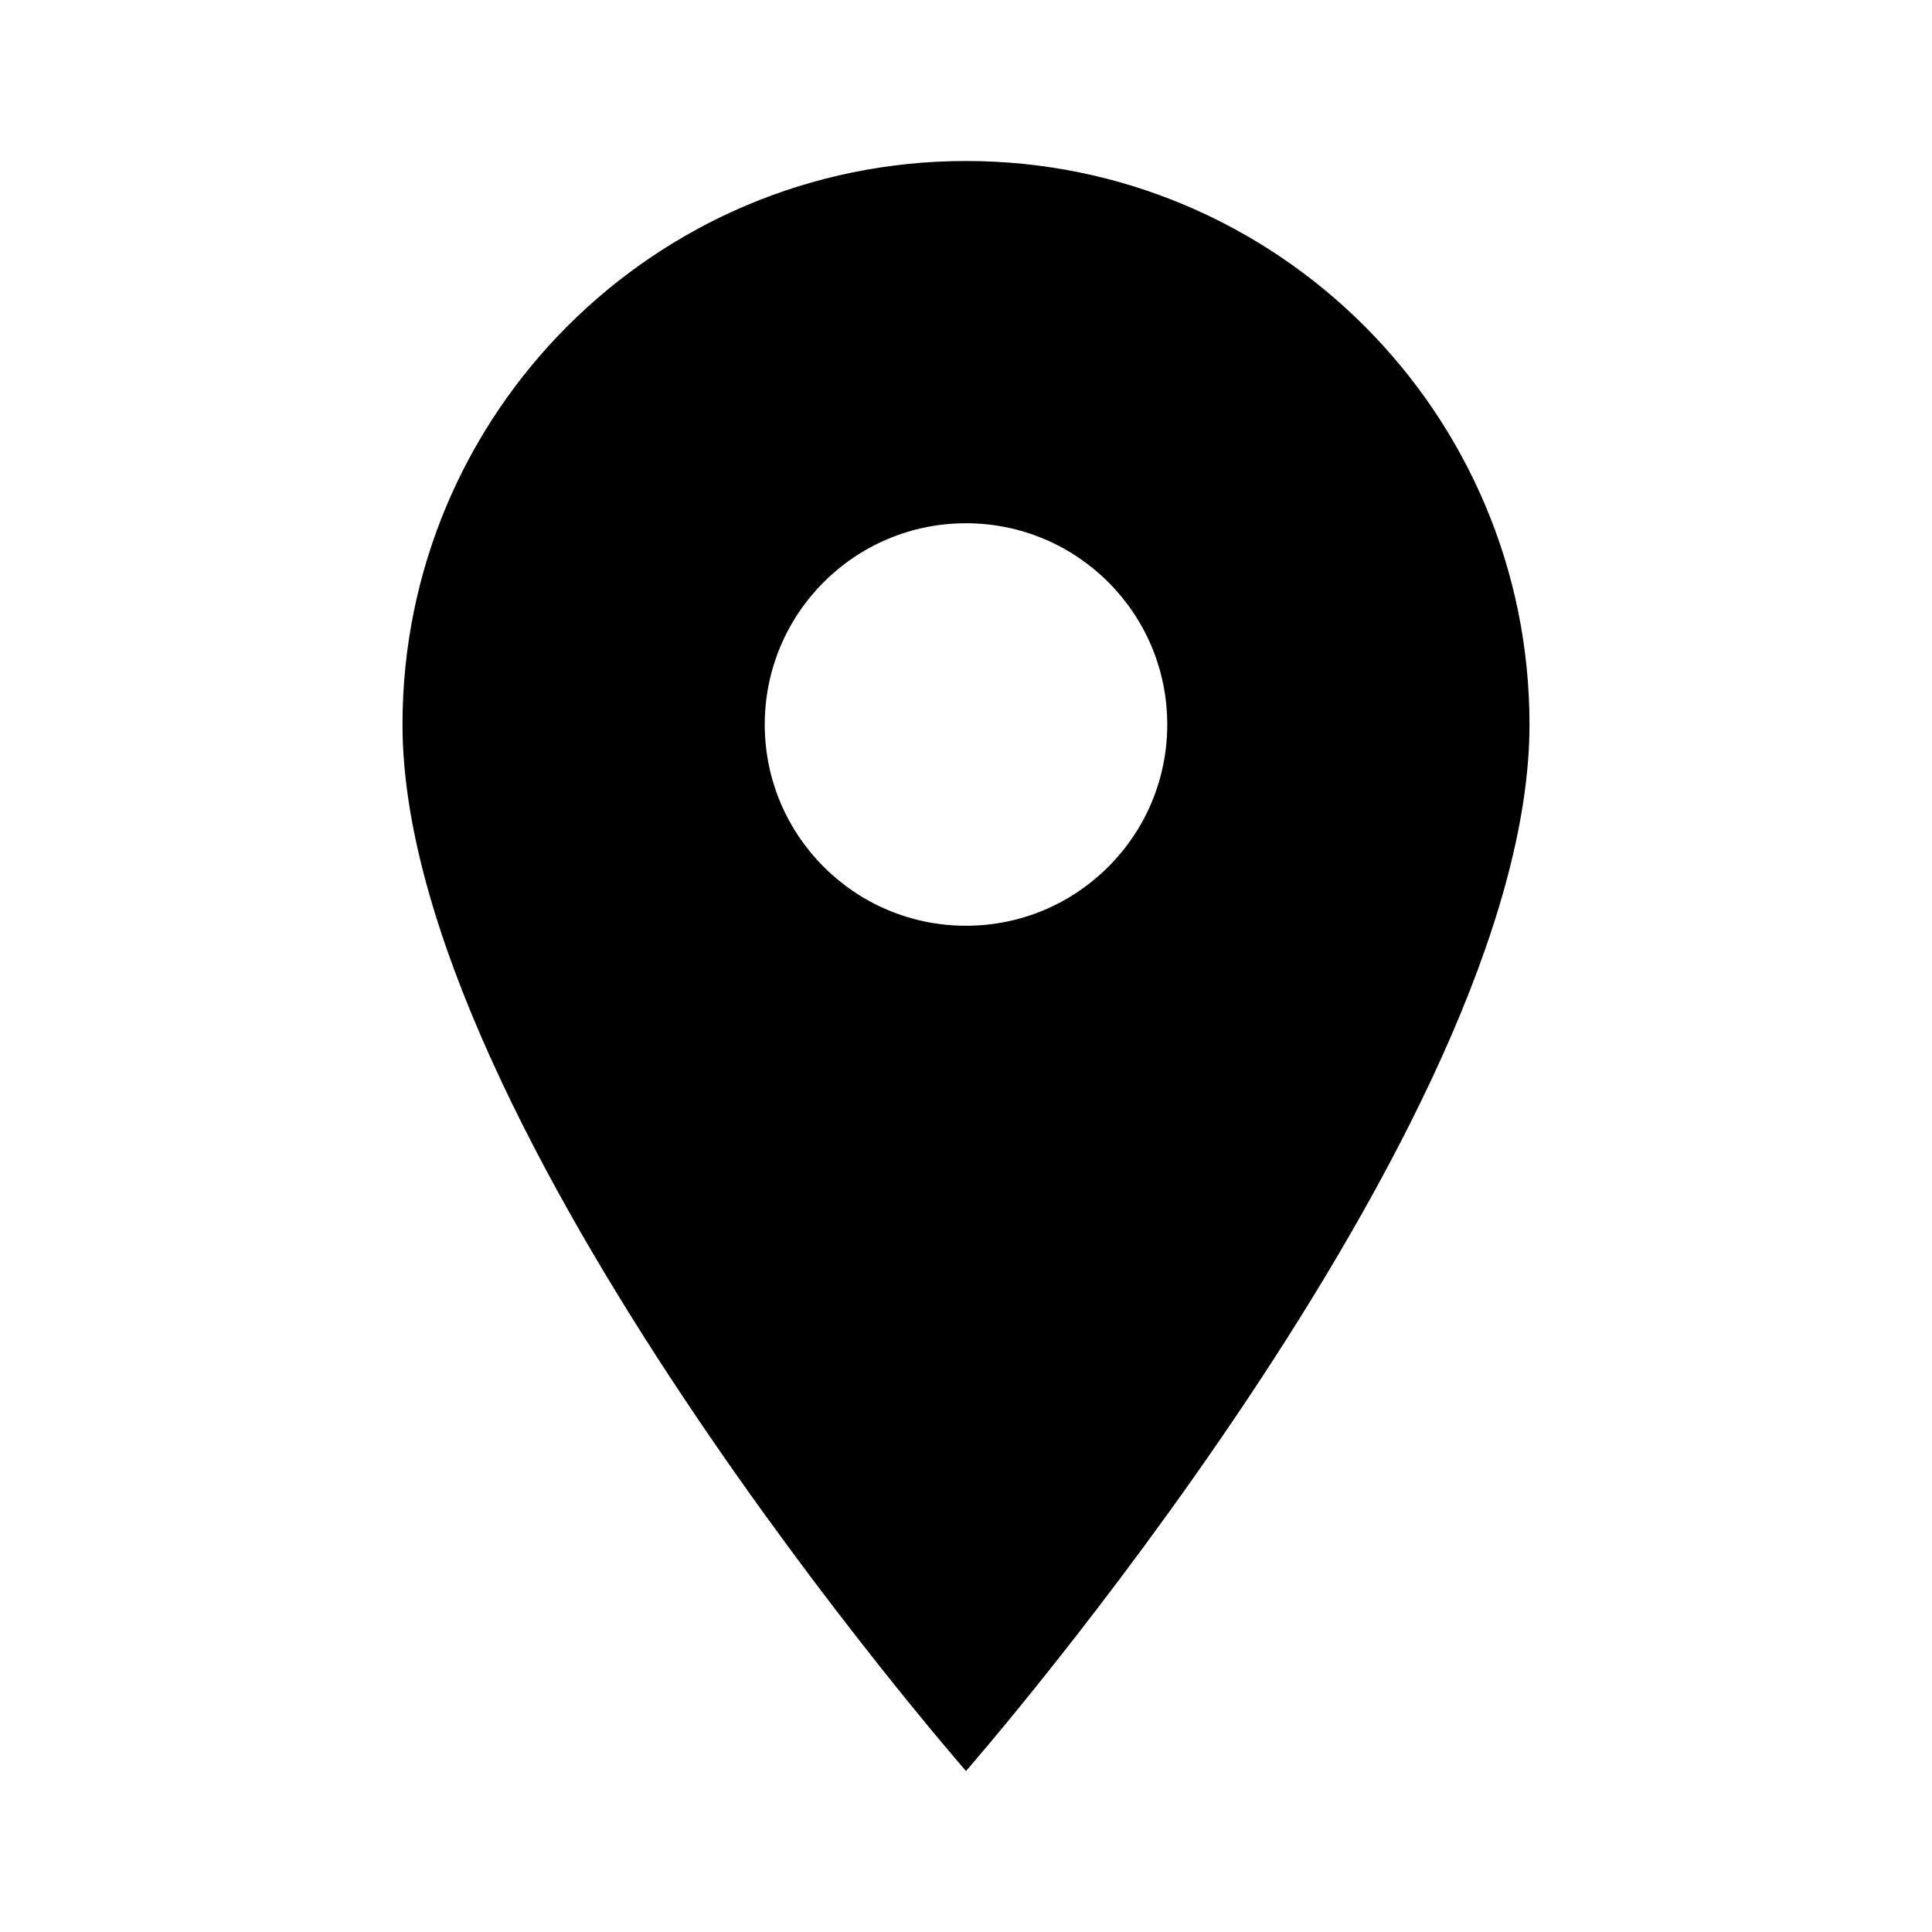
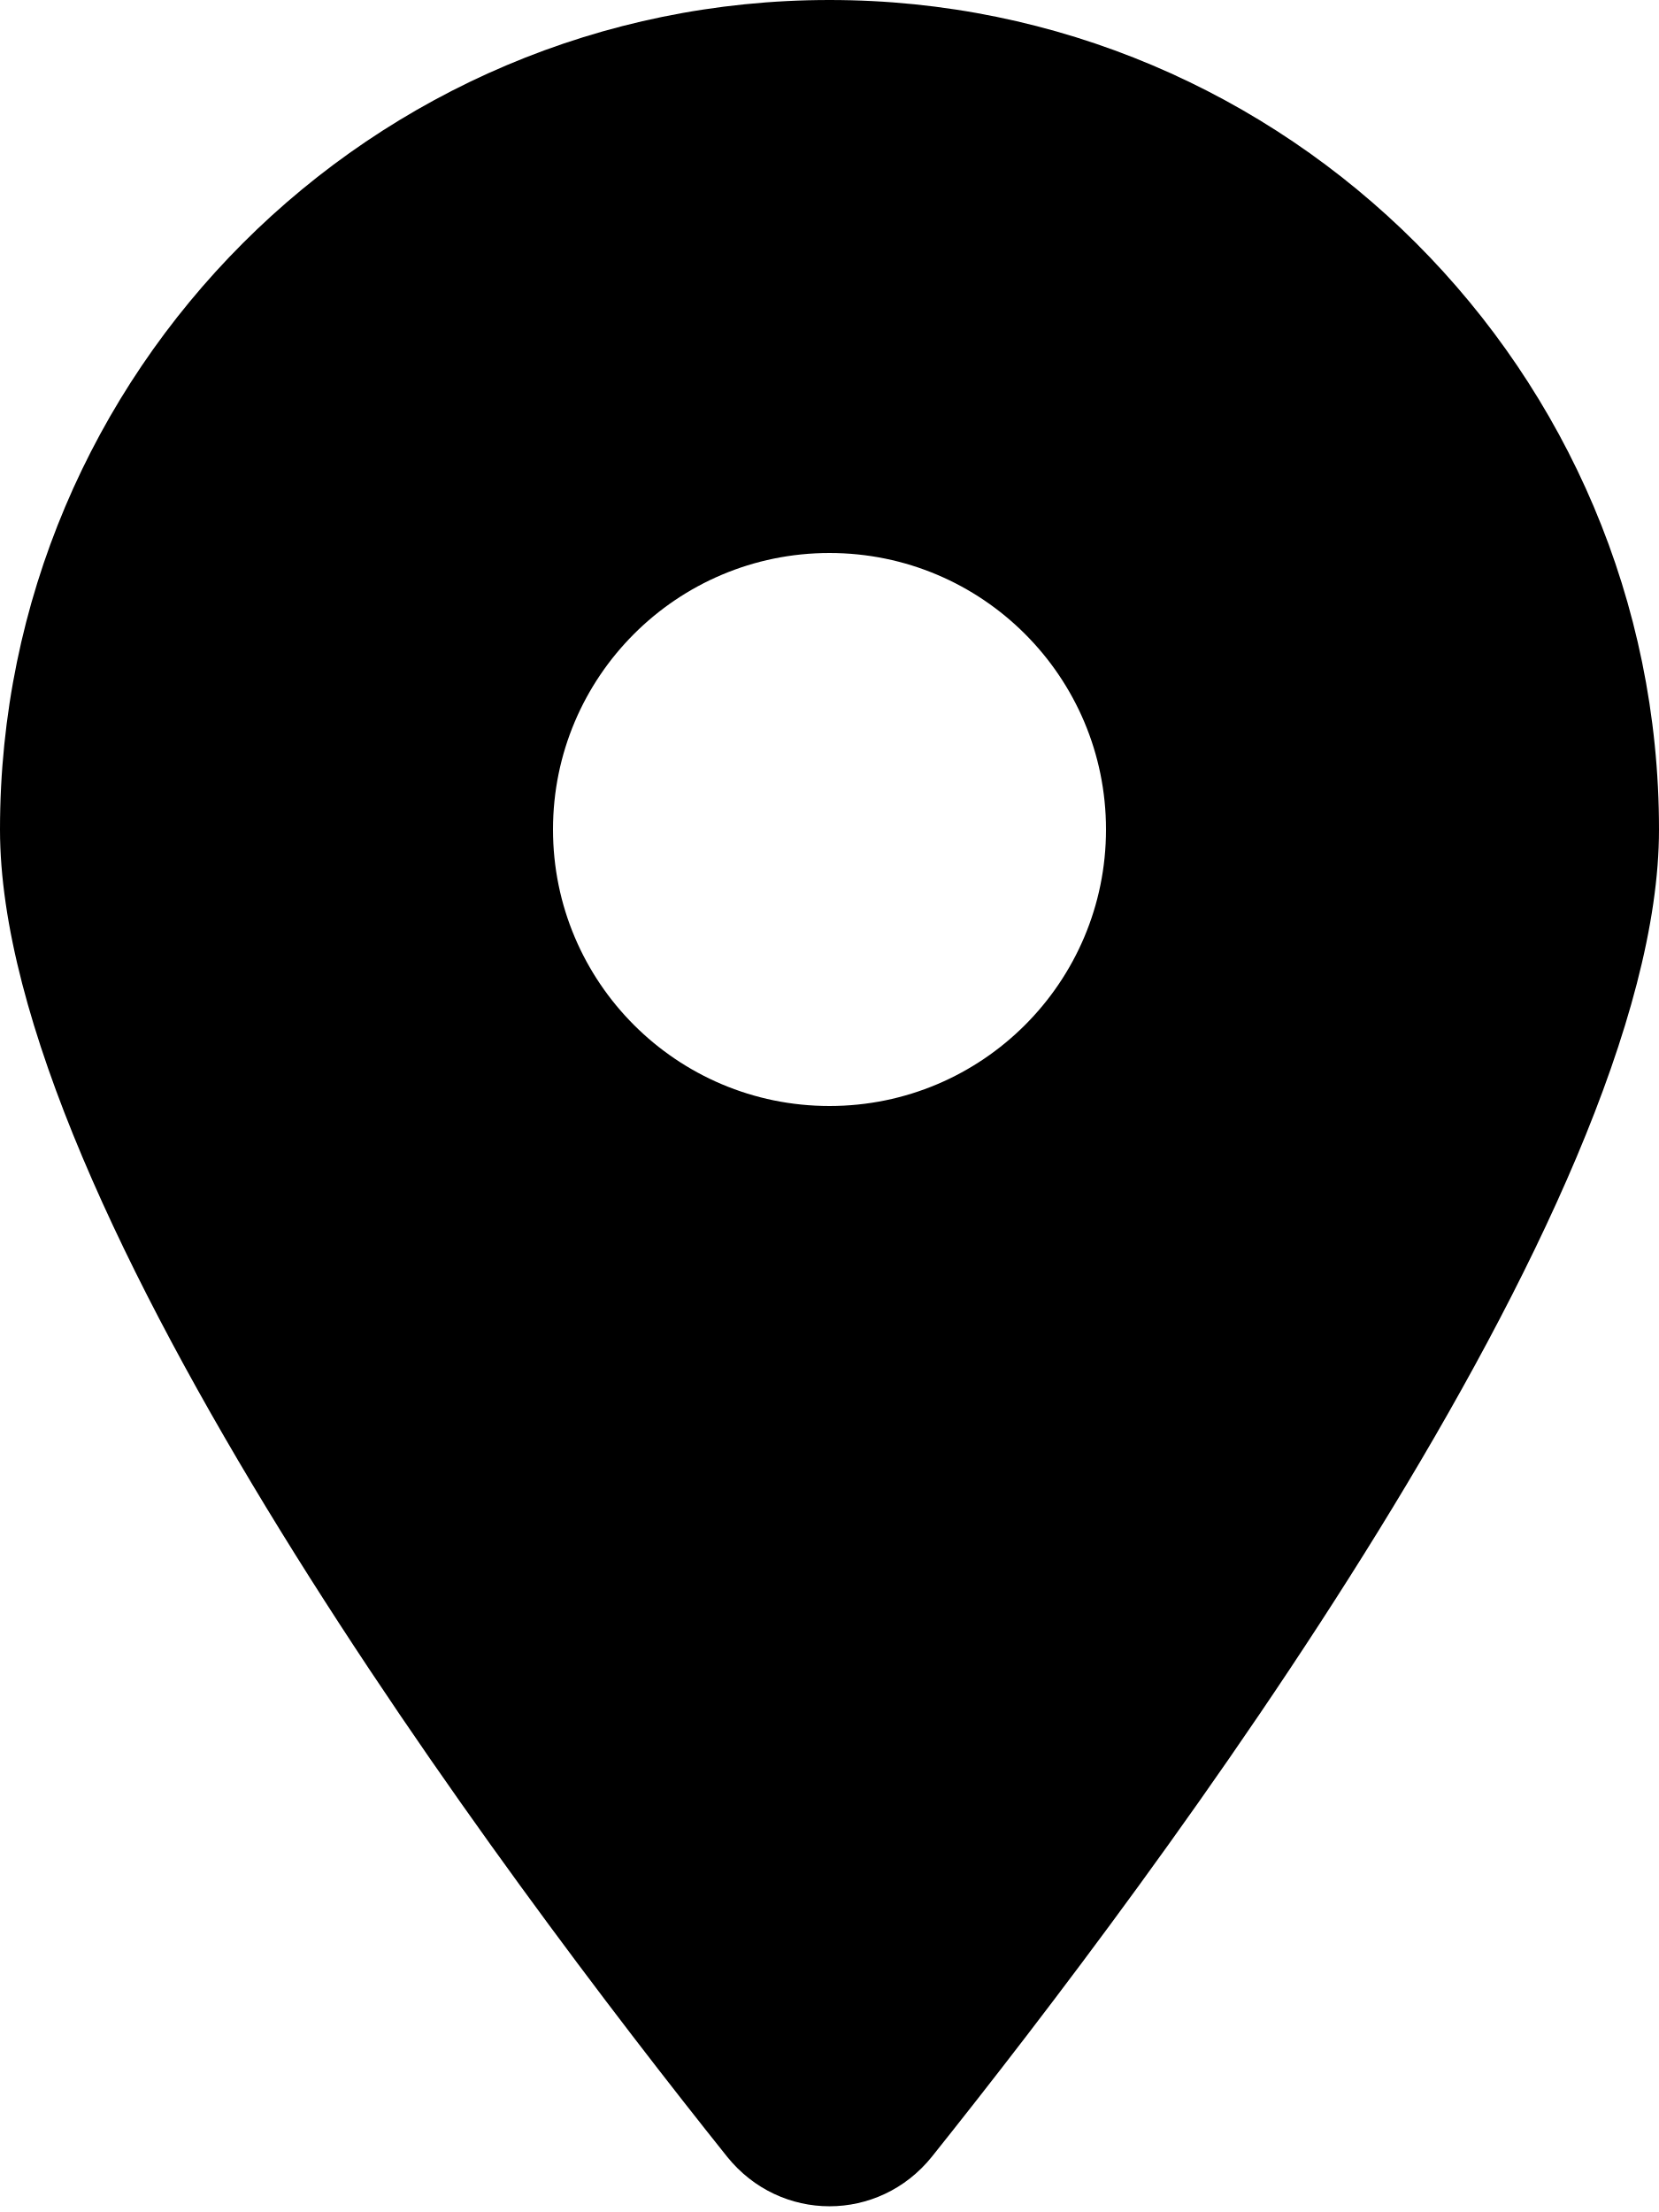
- <svg xmlns="http://www.w3.org/2000/svg" viewBox="0 0 24 24" width="24" height="24" fill="#000000">
-   <path d="M12,2C8.134,2,5,5.134,5,9c0,5,7,13,7,13s7-8,7-13C19,5.134,15.866,2,12,2z M12,11.5c-1.381,0-2.5-1.119-2.5-2.5 c0-1.381,1.119-2.5,2.5-2.5s2.5,1.119,2.5,2.5C14.5,10.381,13.381,11.5,12,11.5z" fill="#000000" />
+ <svg xmlns="http://www.w3.org/2000/svg" height="16" width="12" viewBox="0 0 384 512">
+   <path d="M215.7 499.2C267 435 384 279.4 384 192C384 86 298 0 192 0S0 86 0 192c0 87.4 117 243 168.3 307.2c12.3 15.3 35.1 15.3 47.4 0zM192 128a64 64 0 1 1 0 128 64 64 0 1 1 0-128z" />
</svg>
